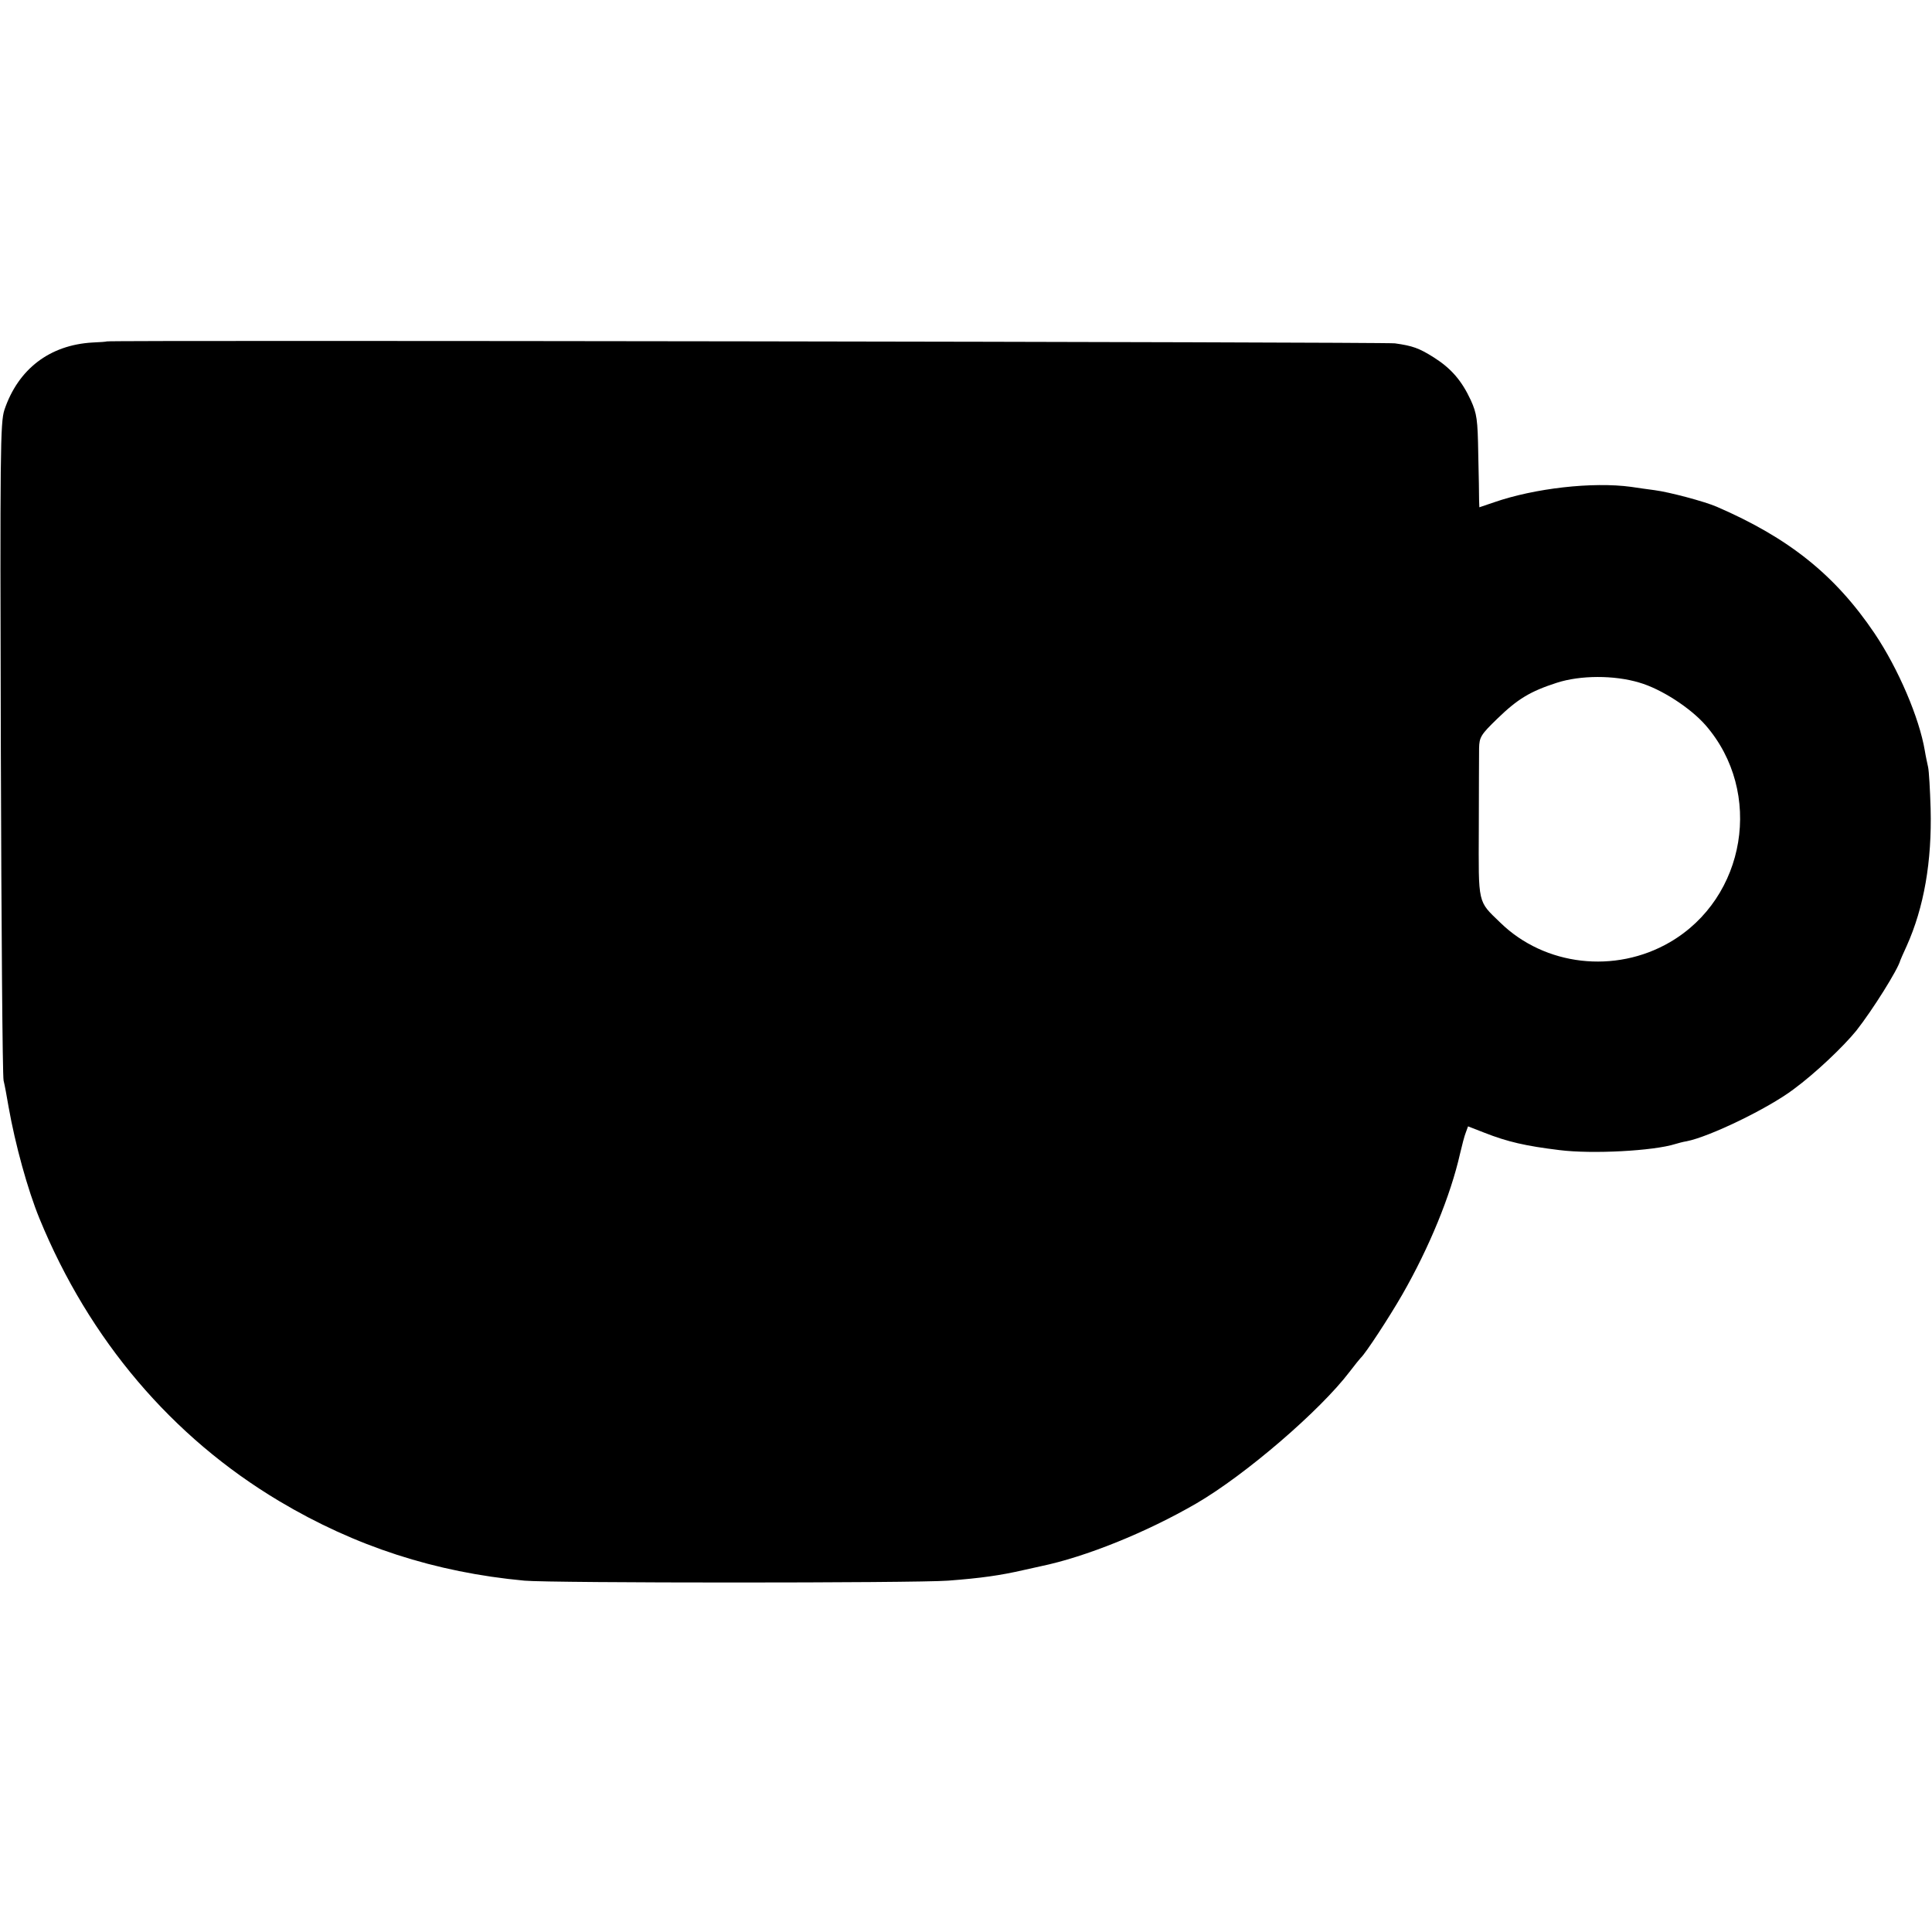
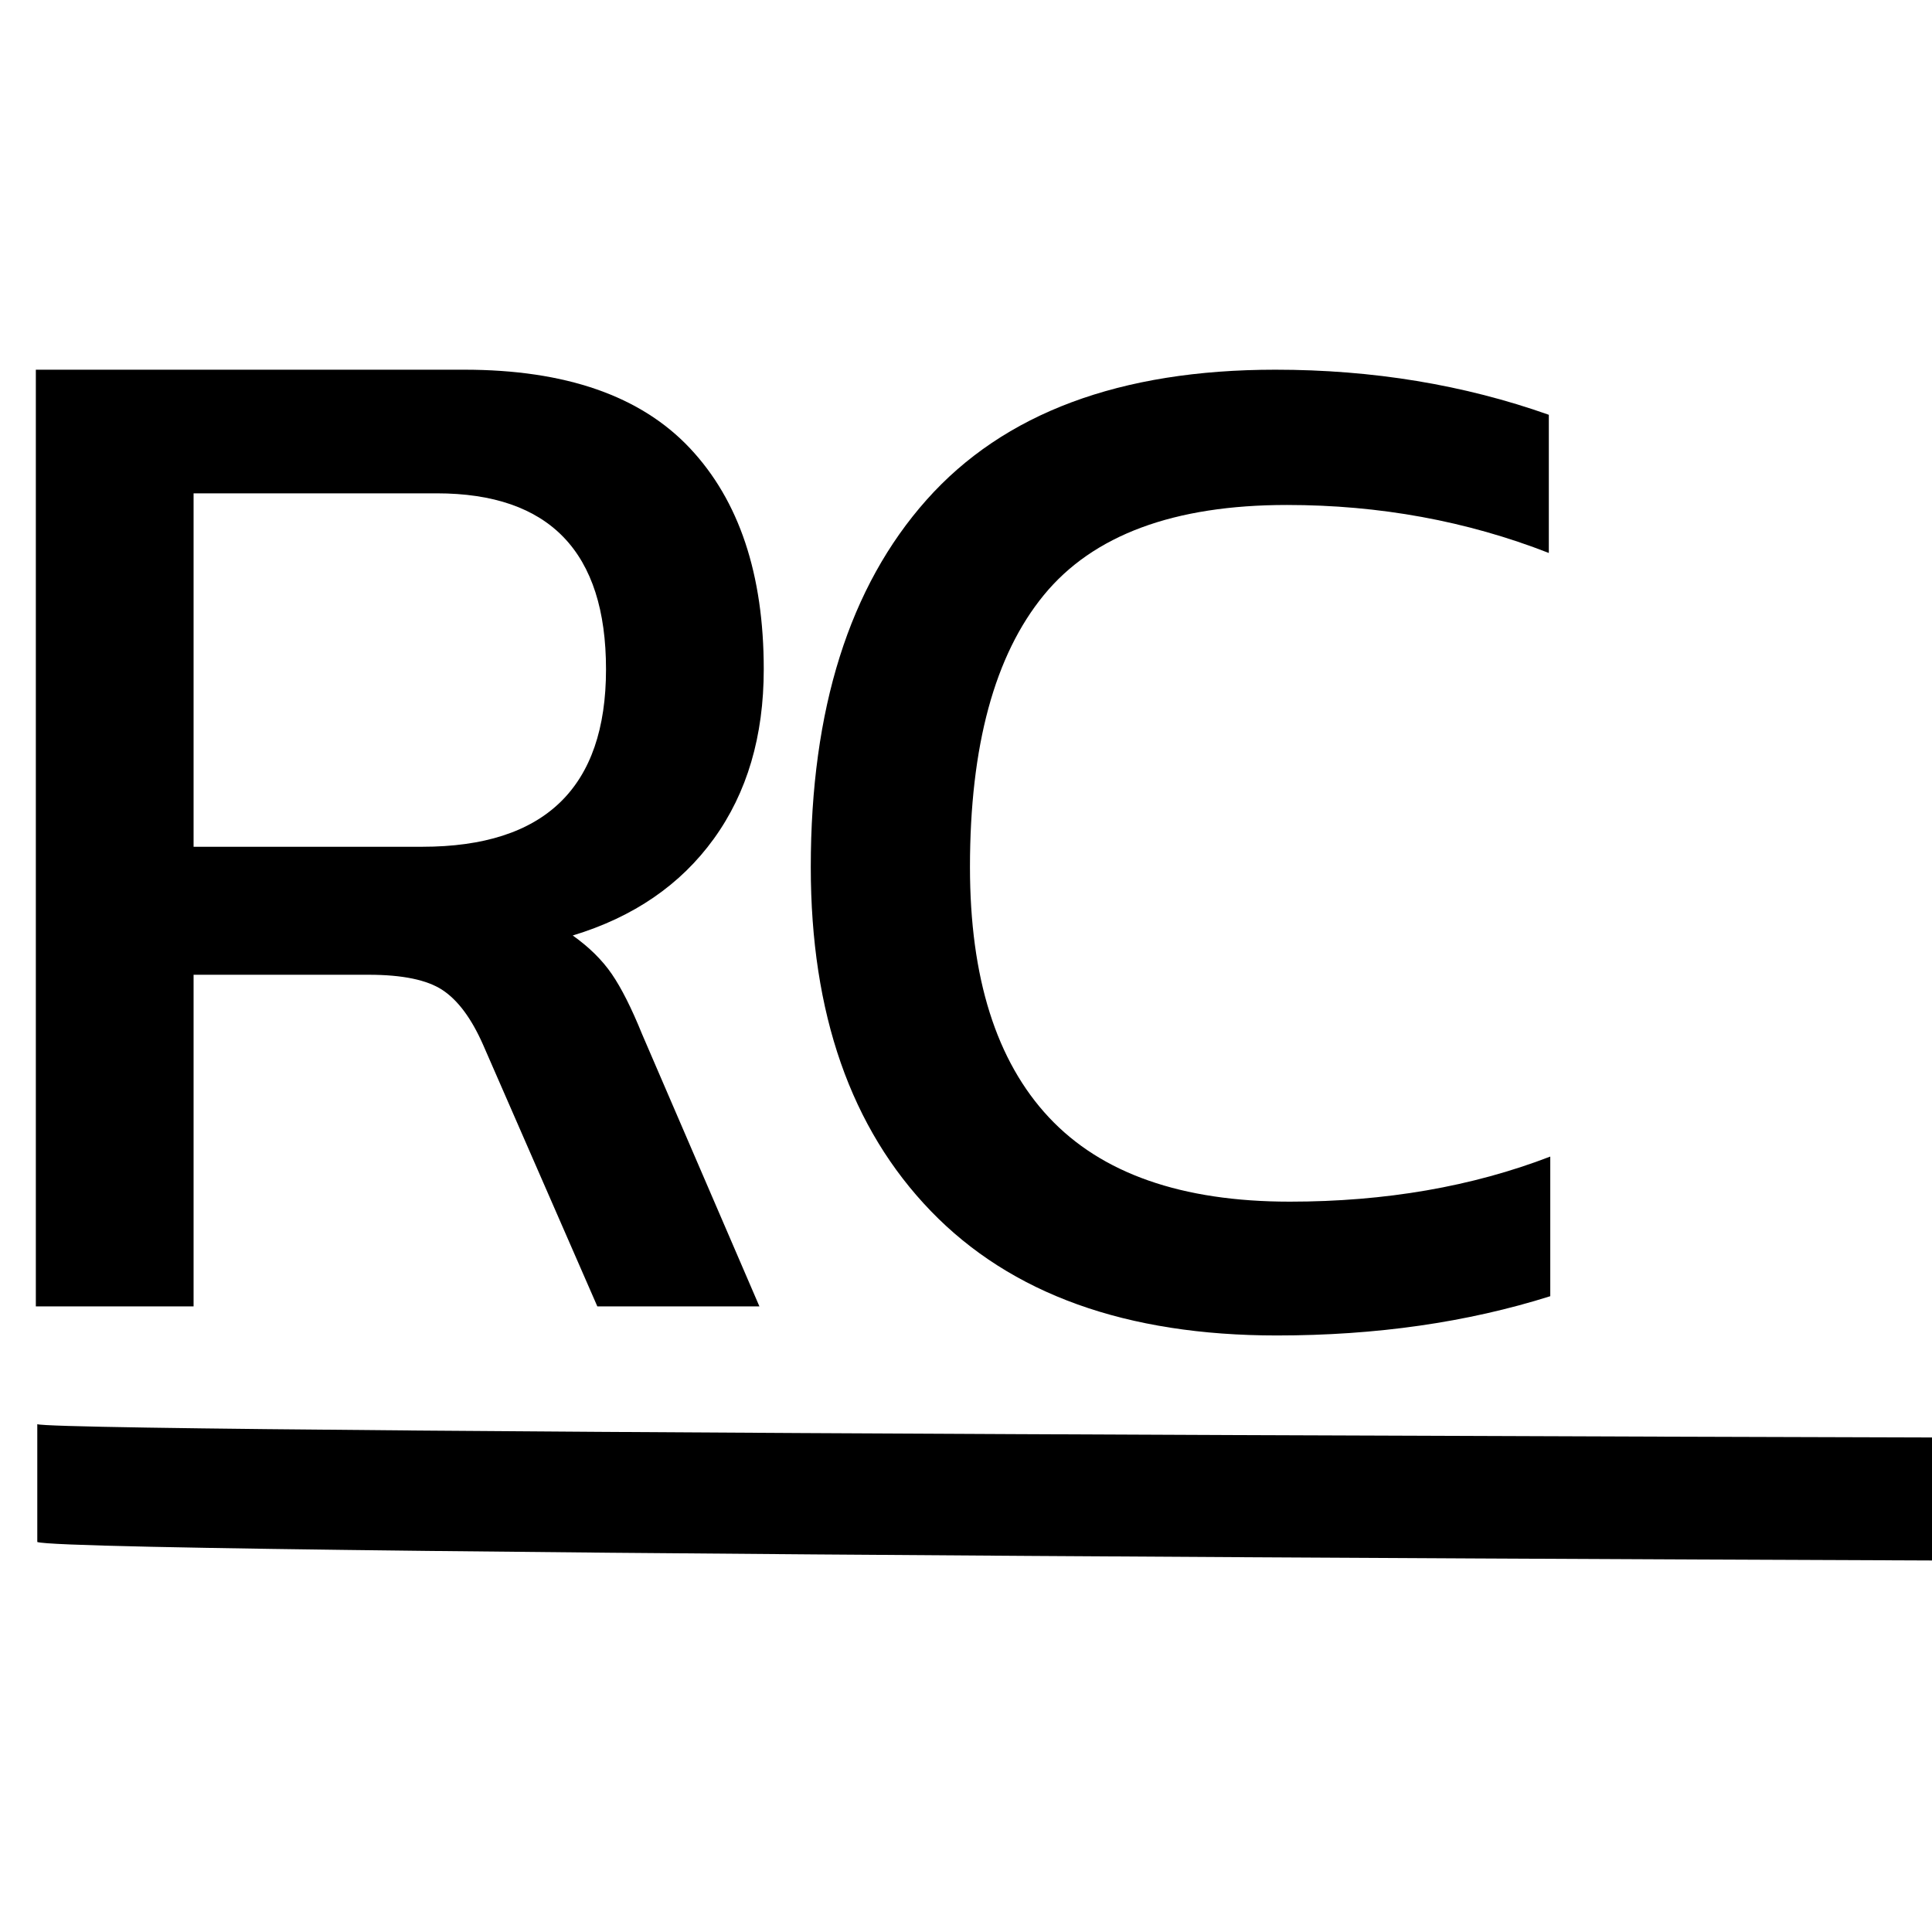
- <svg xmlns="http://www.w3.org/2000/svg" version="1.0" width="700pt" height="700pt" viewBox="0 0 700 700" preserveAspectRatio="xMidYMid meet">
-   <g transform="translate(0,700) scale(0.1,-0.1)" fill="#000000" stroke="none">
-     <path d="M387 5763 c-1 -1 -24 -3 -52 -4 -155 -9 -269 -96 -319 -244 -15 -46 -16 -145 -13 -1225 2 -646 6 -1188 10 -1205 4 -16 12 -59 18 -95 24 -136 69 -300 112 -405 180 -439 480 -792 869 -1024 275 -164 565 -258 888 -288 97 -9 1416 -9 1535 0 119 9 189 19 272 38 27 6 55 12 63 14 164 34 384 123 565 228 177 103 448 336 555 477 19 25 37 47 40 50 17 15 104 148 151 230 97 169 175 359 209 510 7 30 16 65 21 77 l8 22 59 -23 c84 -33 149 -48 272 -63 119 -15 341 -3 420 22 10 3 28 8 41 10 82 16 294 118 387 188 79 58 181 155 228 213 59 75 151 222 159 254 1 3 11 26 23 52 63 140 92 307 87 498 -2 69 -6 136 -9 150 -3 14 -9 41 -12 60 -20 119 -96 297 -182 425 -143 212 -311 346 -572 459 -44 19 -171 53 -225 60 -22 3 -60 8 -85 12 -140 19 -350 -5 -497 -56 l-53 -18 -1 26 c0 15 -1 90 -3 167 -2 126 -5 146 -27 195 -33 71 -71 115 -134 155 -54 34 -77 42 -141 51 -35 5 -4663 12 -4667 7z m5552 -1236 c80 -23 186 -92 241 -155 210 -242 147 -625 -130 -786 -198 -115 -453 -86 -614 71 -83 80 -79 64 -78 341 0 136 1 267 1 291 1 40 6 49 66 107 73 71 119 99 215 130 86 28 209 28 299 1z" />
+ <svg xmlns="http://www.w3.org/2000/svg" width="100%" height="100%" viewBox="0 0 700 700" version="1.1" xml:space="preserve" style="fill-rule:evenodd;clip-rule:evenodd;stroke-linejoin:round;stroke-miterlimit:2;">
+   <g transform="matrix(43.6938,0,0,43.9149,-907.905,-3021.73)">
+     <g>
+       <path d="M21.076,71.859L24.628,71.859C25.468,71.859 26.092,72.075 26.5,72.507C26.908,72.939 27.112,73.547 27.112,74.331C27.112,74.883 26.974,75.349 26.698,75.729C26.422,76.109 26.032,76.375 25.528,76.527C25.664,76.623 25.772,76.729 25.852,76.845C25.932,76.961 26.016,77.127 26.104,77.343L27.076,79.587L25.732,79.587L24.784,77.427C24.688,77.211 24.576,77.061 24.448,76.977C24.32,76.893 24.116,76.851 23.836,76.851L22.384,76.851L22.384,79.587L21.076,79.587L21.076,71.859ZM24.28,75.795C25.296,75.795 25.804,75.307 25.804,74.331C25.804,73.363 25.336,72.879 24.4,72.879L22.384,72.879L22.384,75.795L24.28,75.795Z" style="fill-rule:nonzero;" />
+       <g transform="matrix(1,0,0,1,6.666,0.12)">
+         <path d="M24.7,79.707C23.452,79.707 22.496,79.365 21.832,78.681C21.168,77.997 20.836,77.051 20.836,75.843C20.836,74.539 21.156,73.529 21.796,72.813C22.436,72.097 23.4,71.739 24.688,71.739C25.496,71.739 26.252,71.863 26.956,72.111L26.956,73.251C26.276,72.987 25.552,72.855 24.784,72.855C23.848,72.855 23.176,73.103 22.768,73.599C22.36,74.095 22.156,74.843 22.156,75.843C22.156,76.755 22.374,77.443 22.81,77.907C23.246,78.371 23.912,78.603 24.808,78.603C25.6,78.603 26.32,78.479 26.968,78.231L26.968,79.383C26.28,79.599 25.524,79.707 24.7,79.707Z" style="fill-rule:nonzero;" />
+       </g>
+       <path d="M41.344,81.699C40.912,81.699 21.392,81.643 21.088,81.531L21.088,80.559C21.312,80.639 40.708,80.679 40.972,80.679C41.212,80.679 41.408,80.641 41.56,80.565C41.712,80.489 41.844,80.371 41.956,80.211C42.068,80.051 42.2,79.819 42.352,79.515L39.82,73.899L41.176,73.899L43,78.123L44.848,73.899L46.192,73.899L43.876,79.263C43.532,80.079 43.174,80.689 42.802,81.093C42.43,81.497 41.944,81.699 41.344,81.699Z" style="fill-rule:nonzero;" />
+     </g>
  </g>
</svg>
